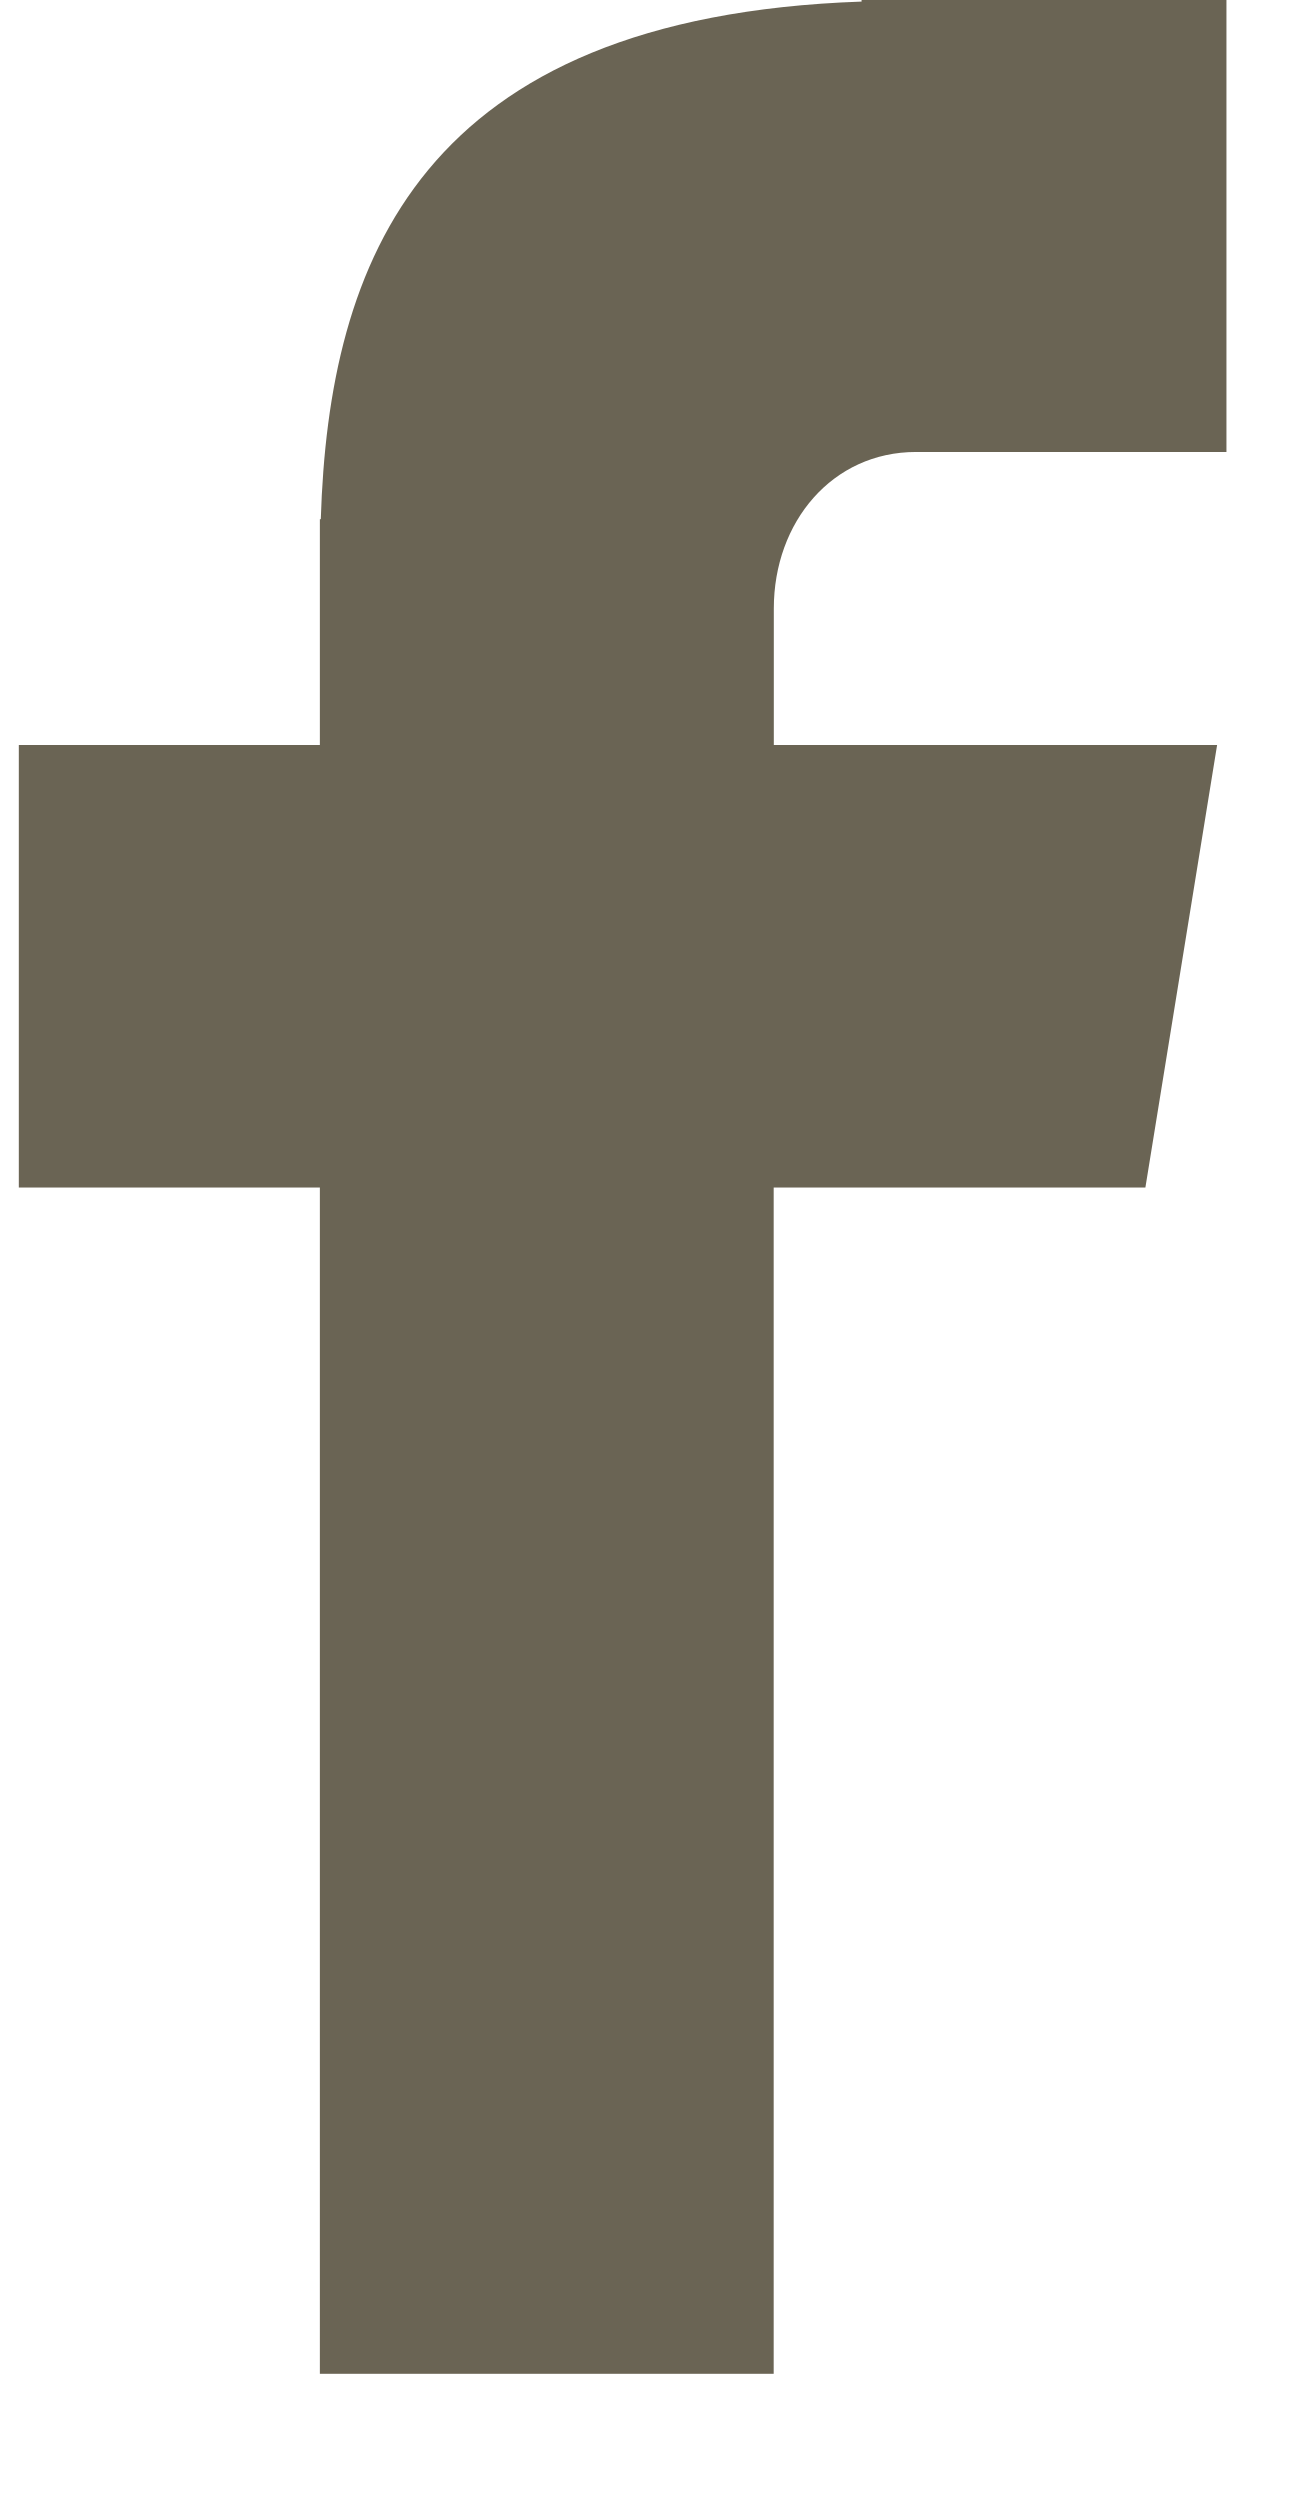
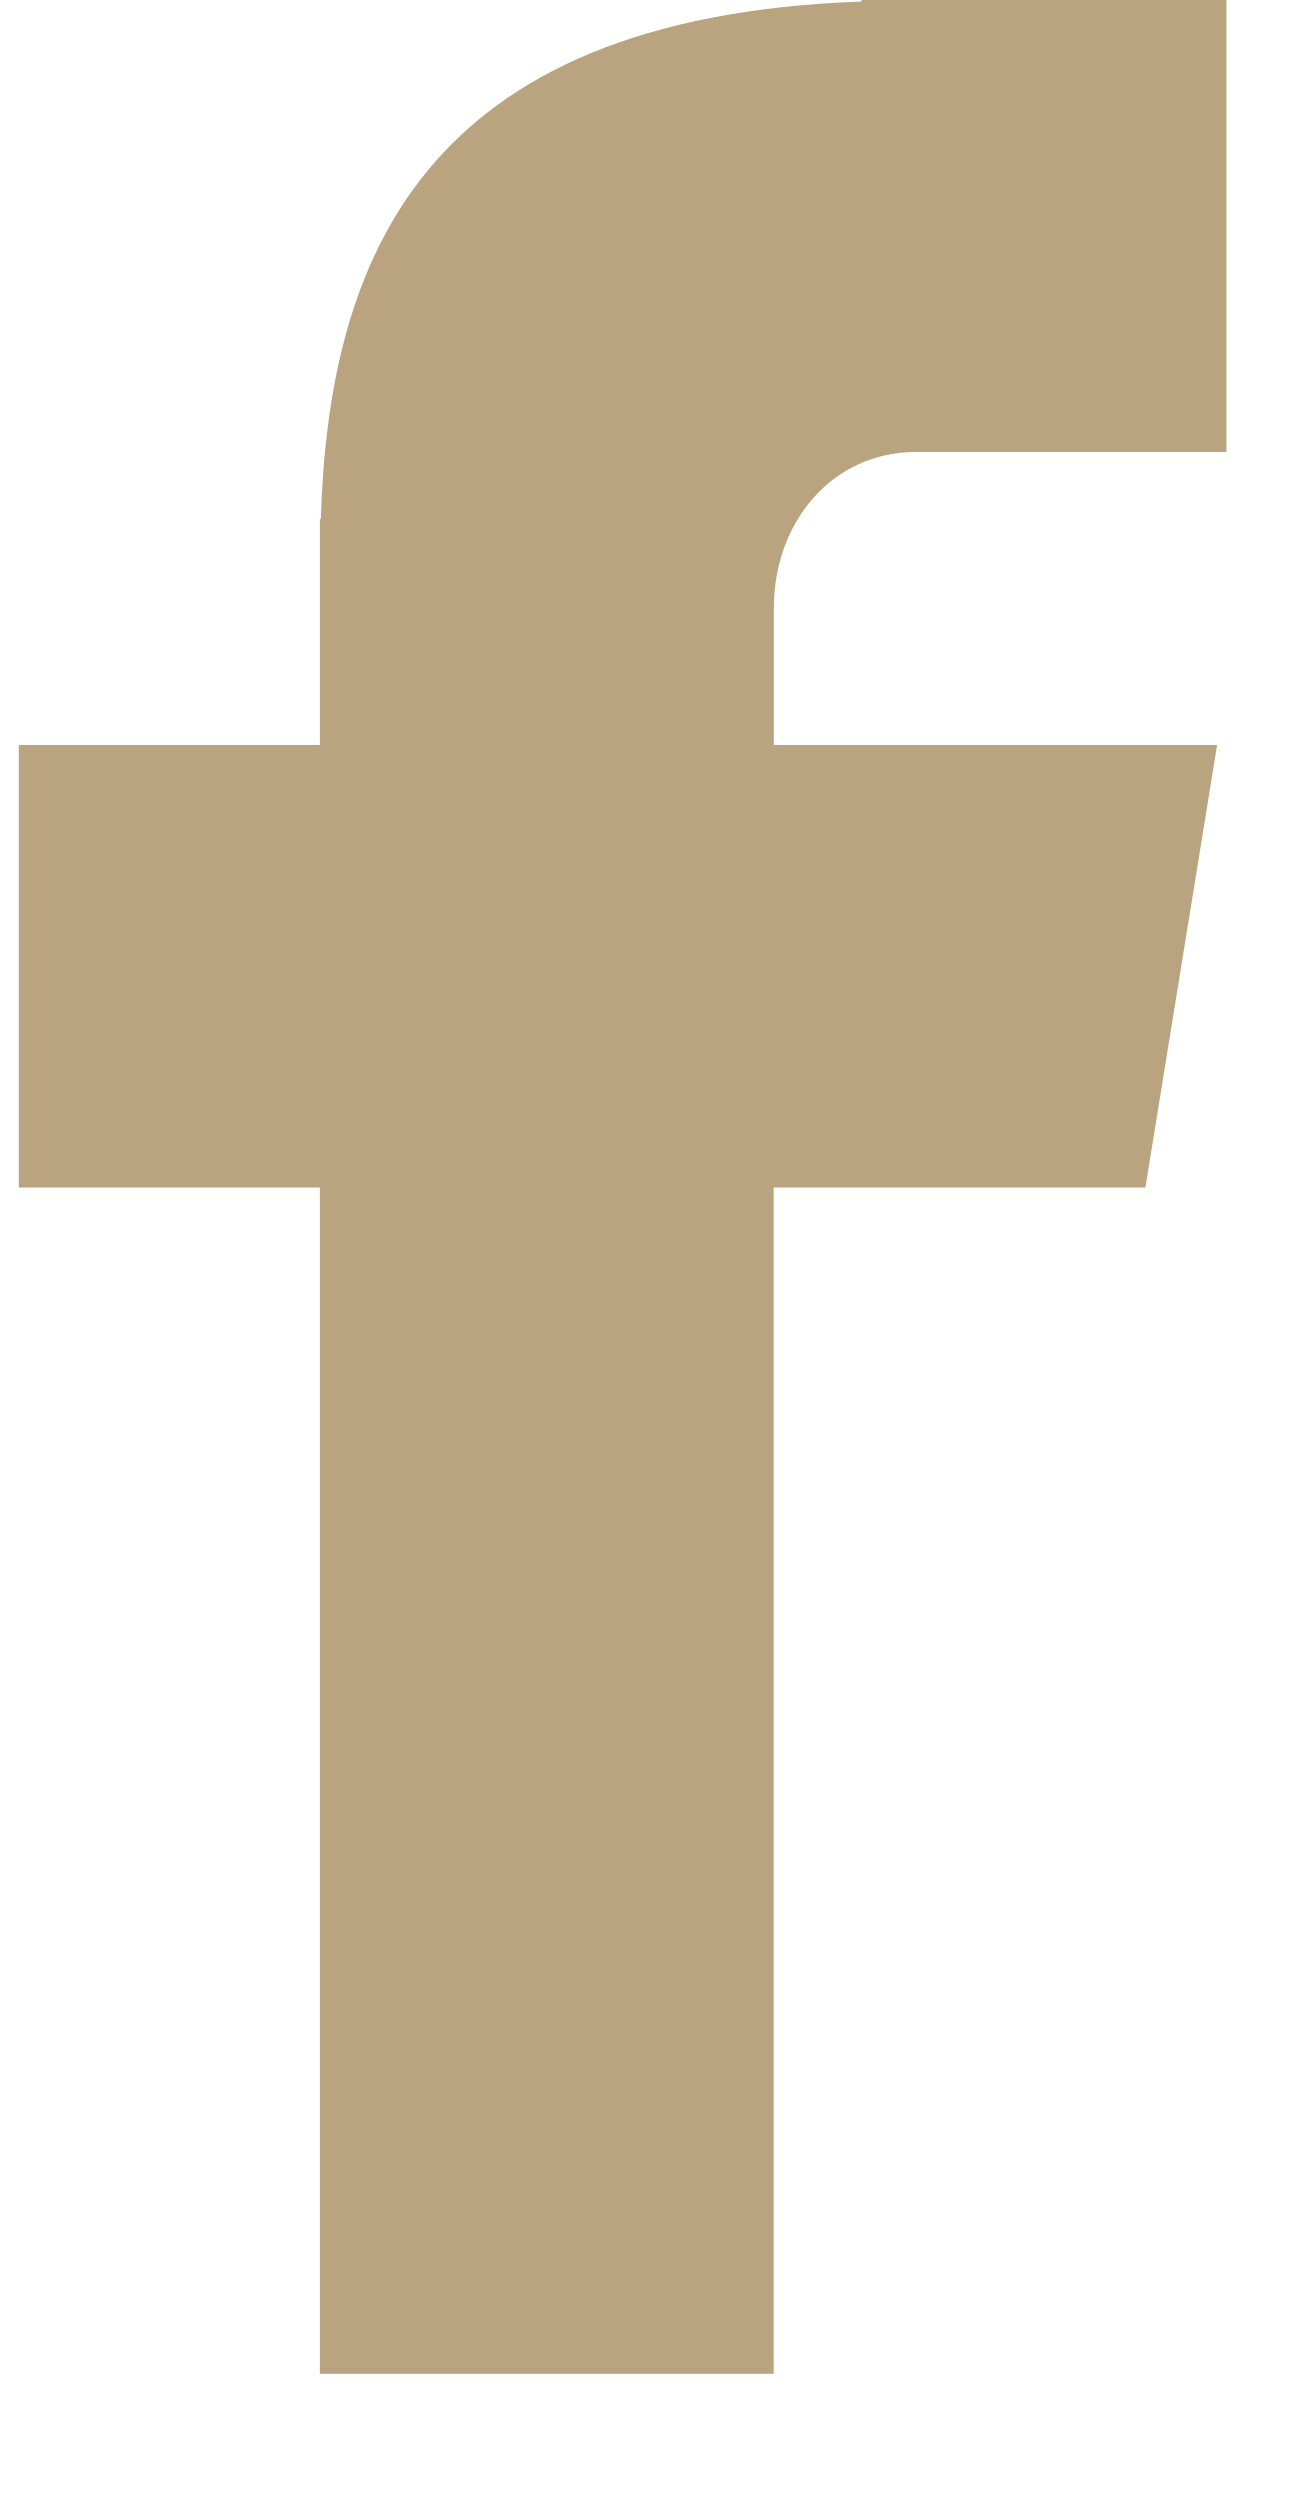
<svg xmlns="http://www.w3.org/2000/svg" width="10" height="19" viewBox="0 0 10 19" fill="none">
-   <path d="M6.962 3.435H9.321V0H6.548V0.012C3.187 0.13 2.499 1.991 2.438 3.946H2.431V5.662H0.143V9.025H2.431V18.041H5.88V9.025H8.705L9.25 5.662H5.881V4.625C5.881 3.965 6.327 3.435 6.962 3.435Z" fill="#6A6454" />
+   <path d="M6.962 3.435H9.321V0H6.548V0.012C3.187 0.13 2.499 1.991 2.438 3.946H2.431V5.662H0.143V9.025H2.431V18.041H5.88V9.025H8.705L9.25 5.662H5.881V4.625C5.881 3.965 6.327 3.435 6.962 3.435Z" fill="#BAA480" />
</svg>
